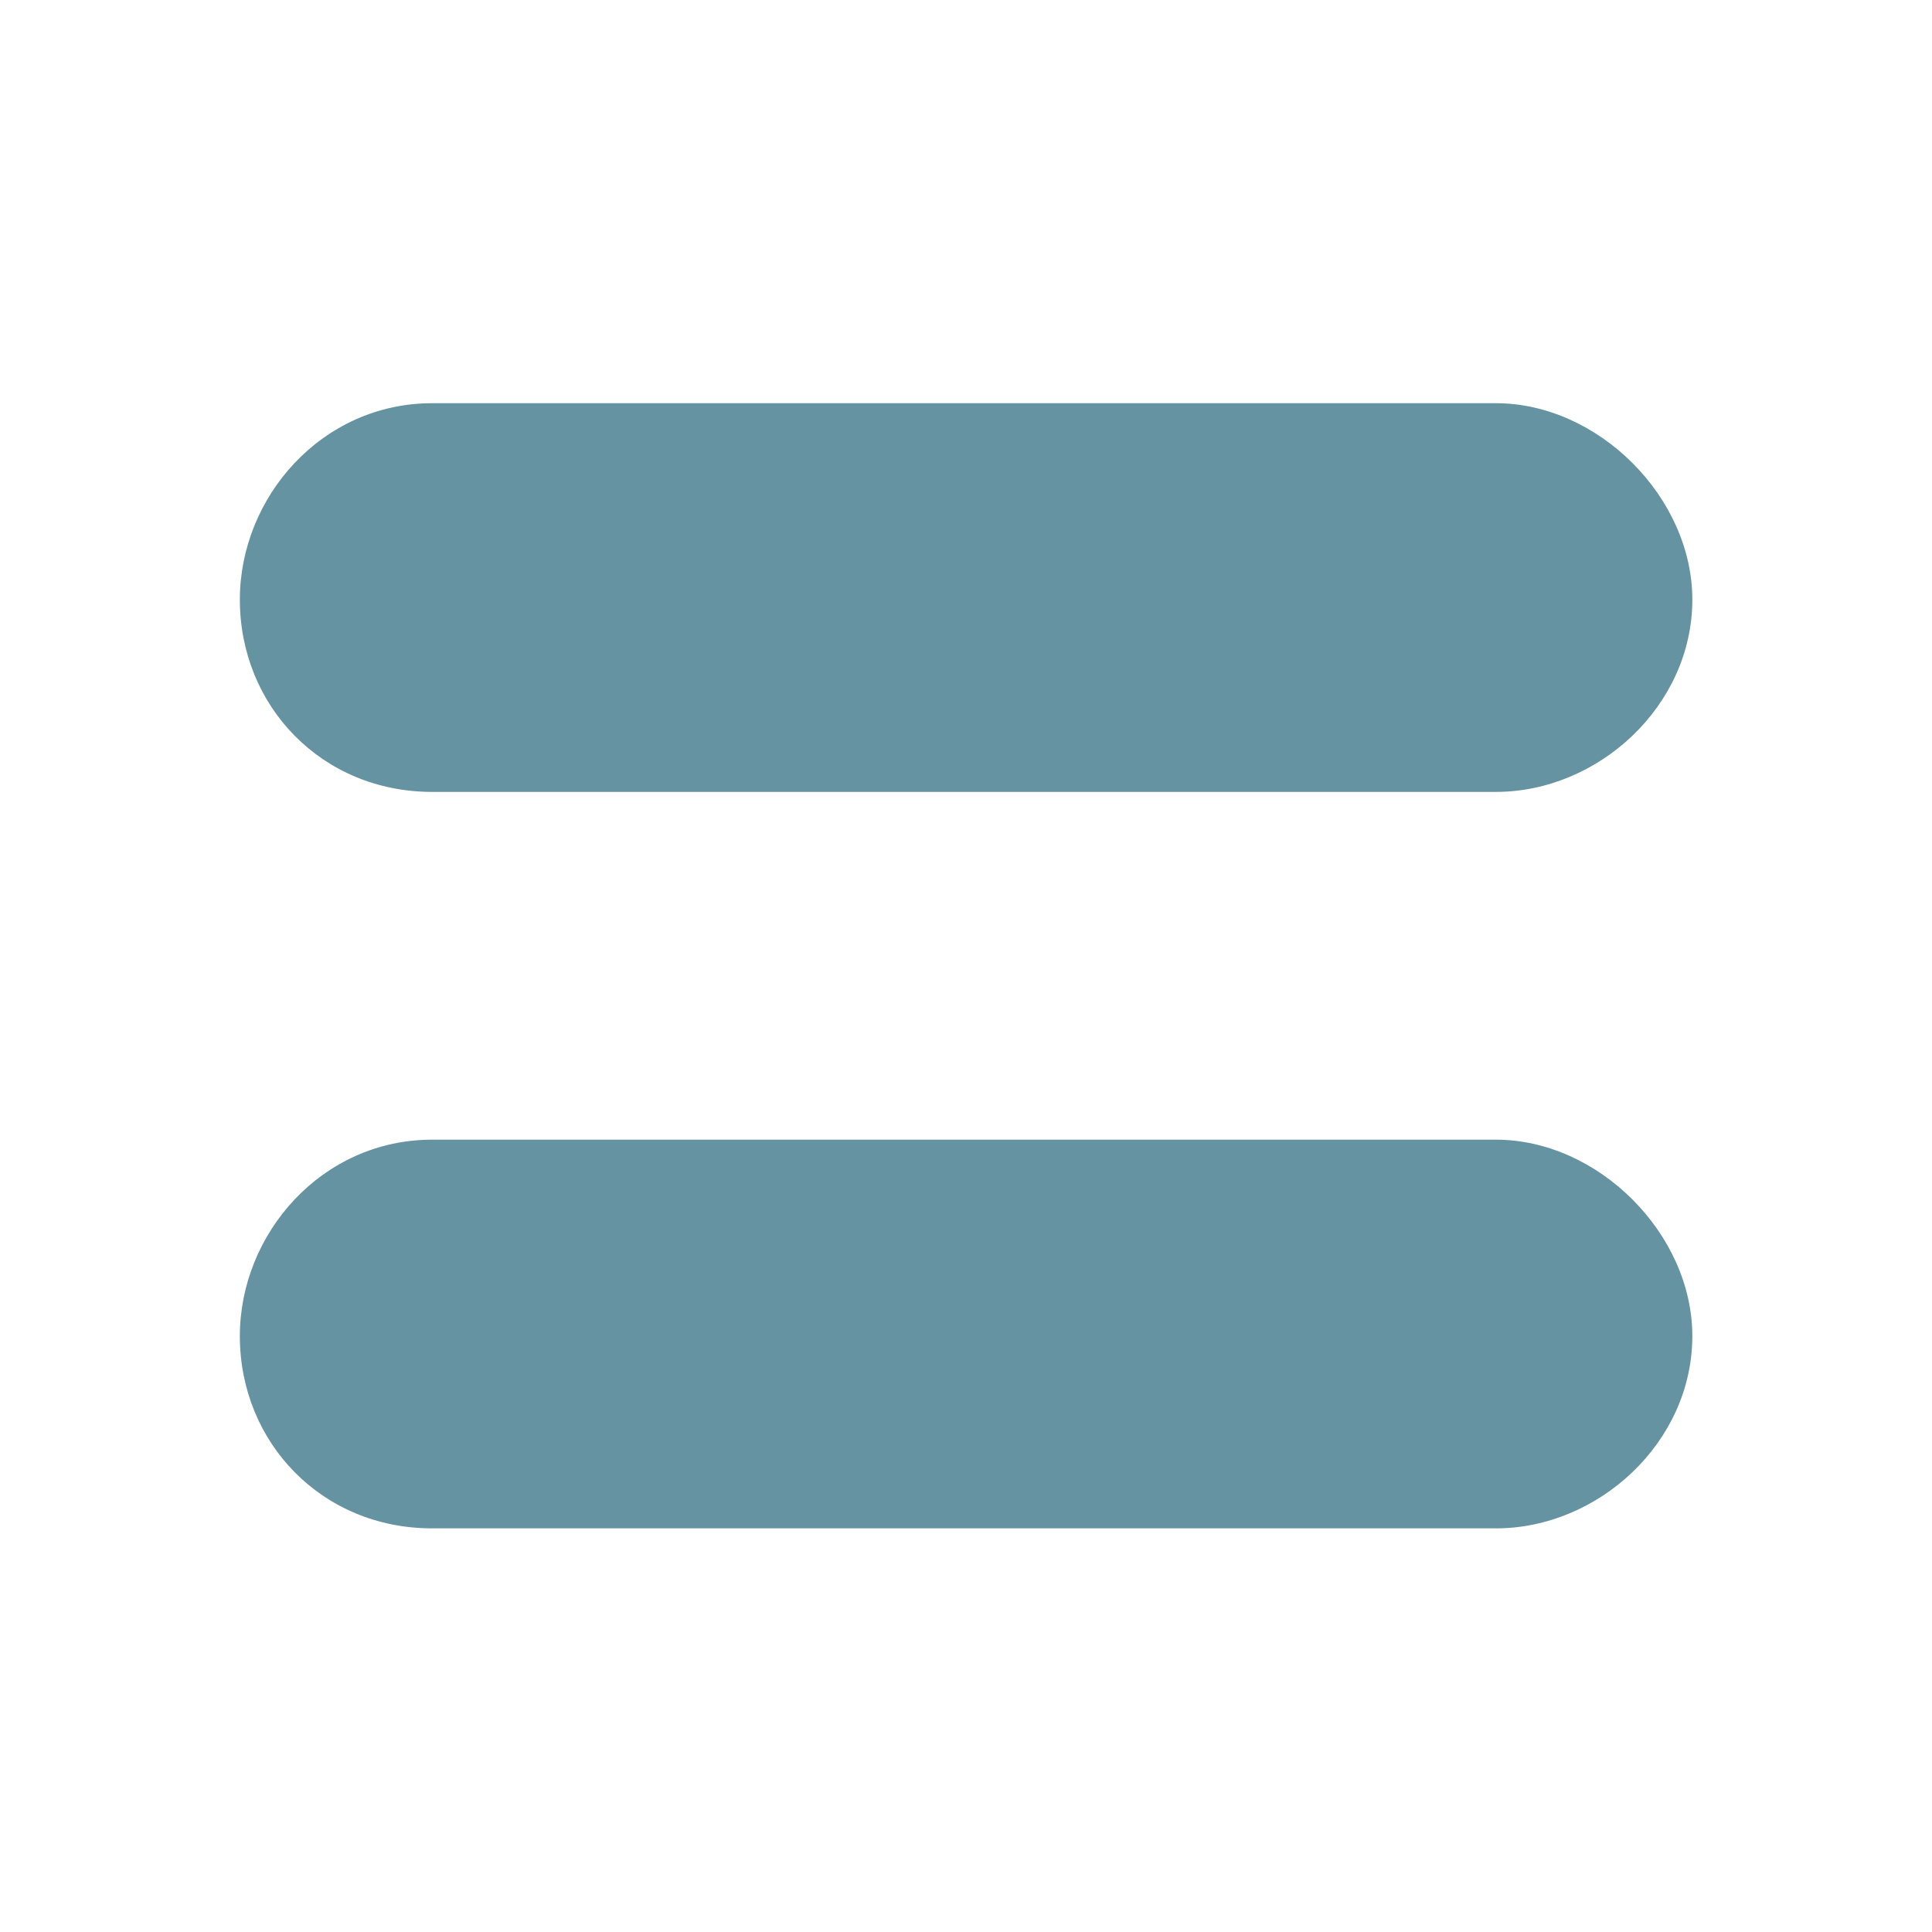
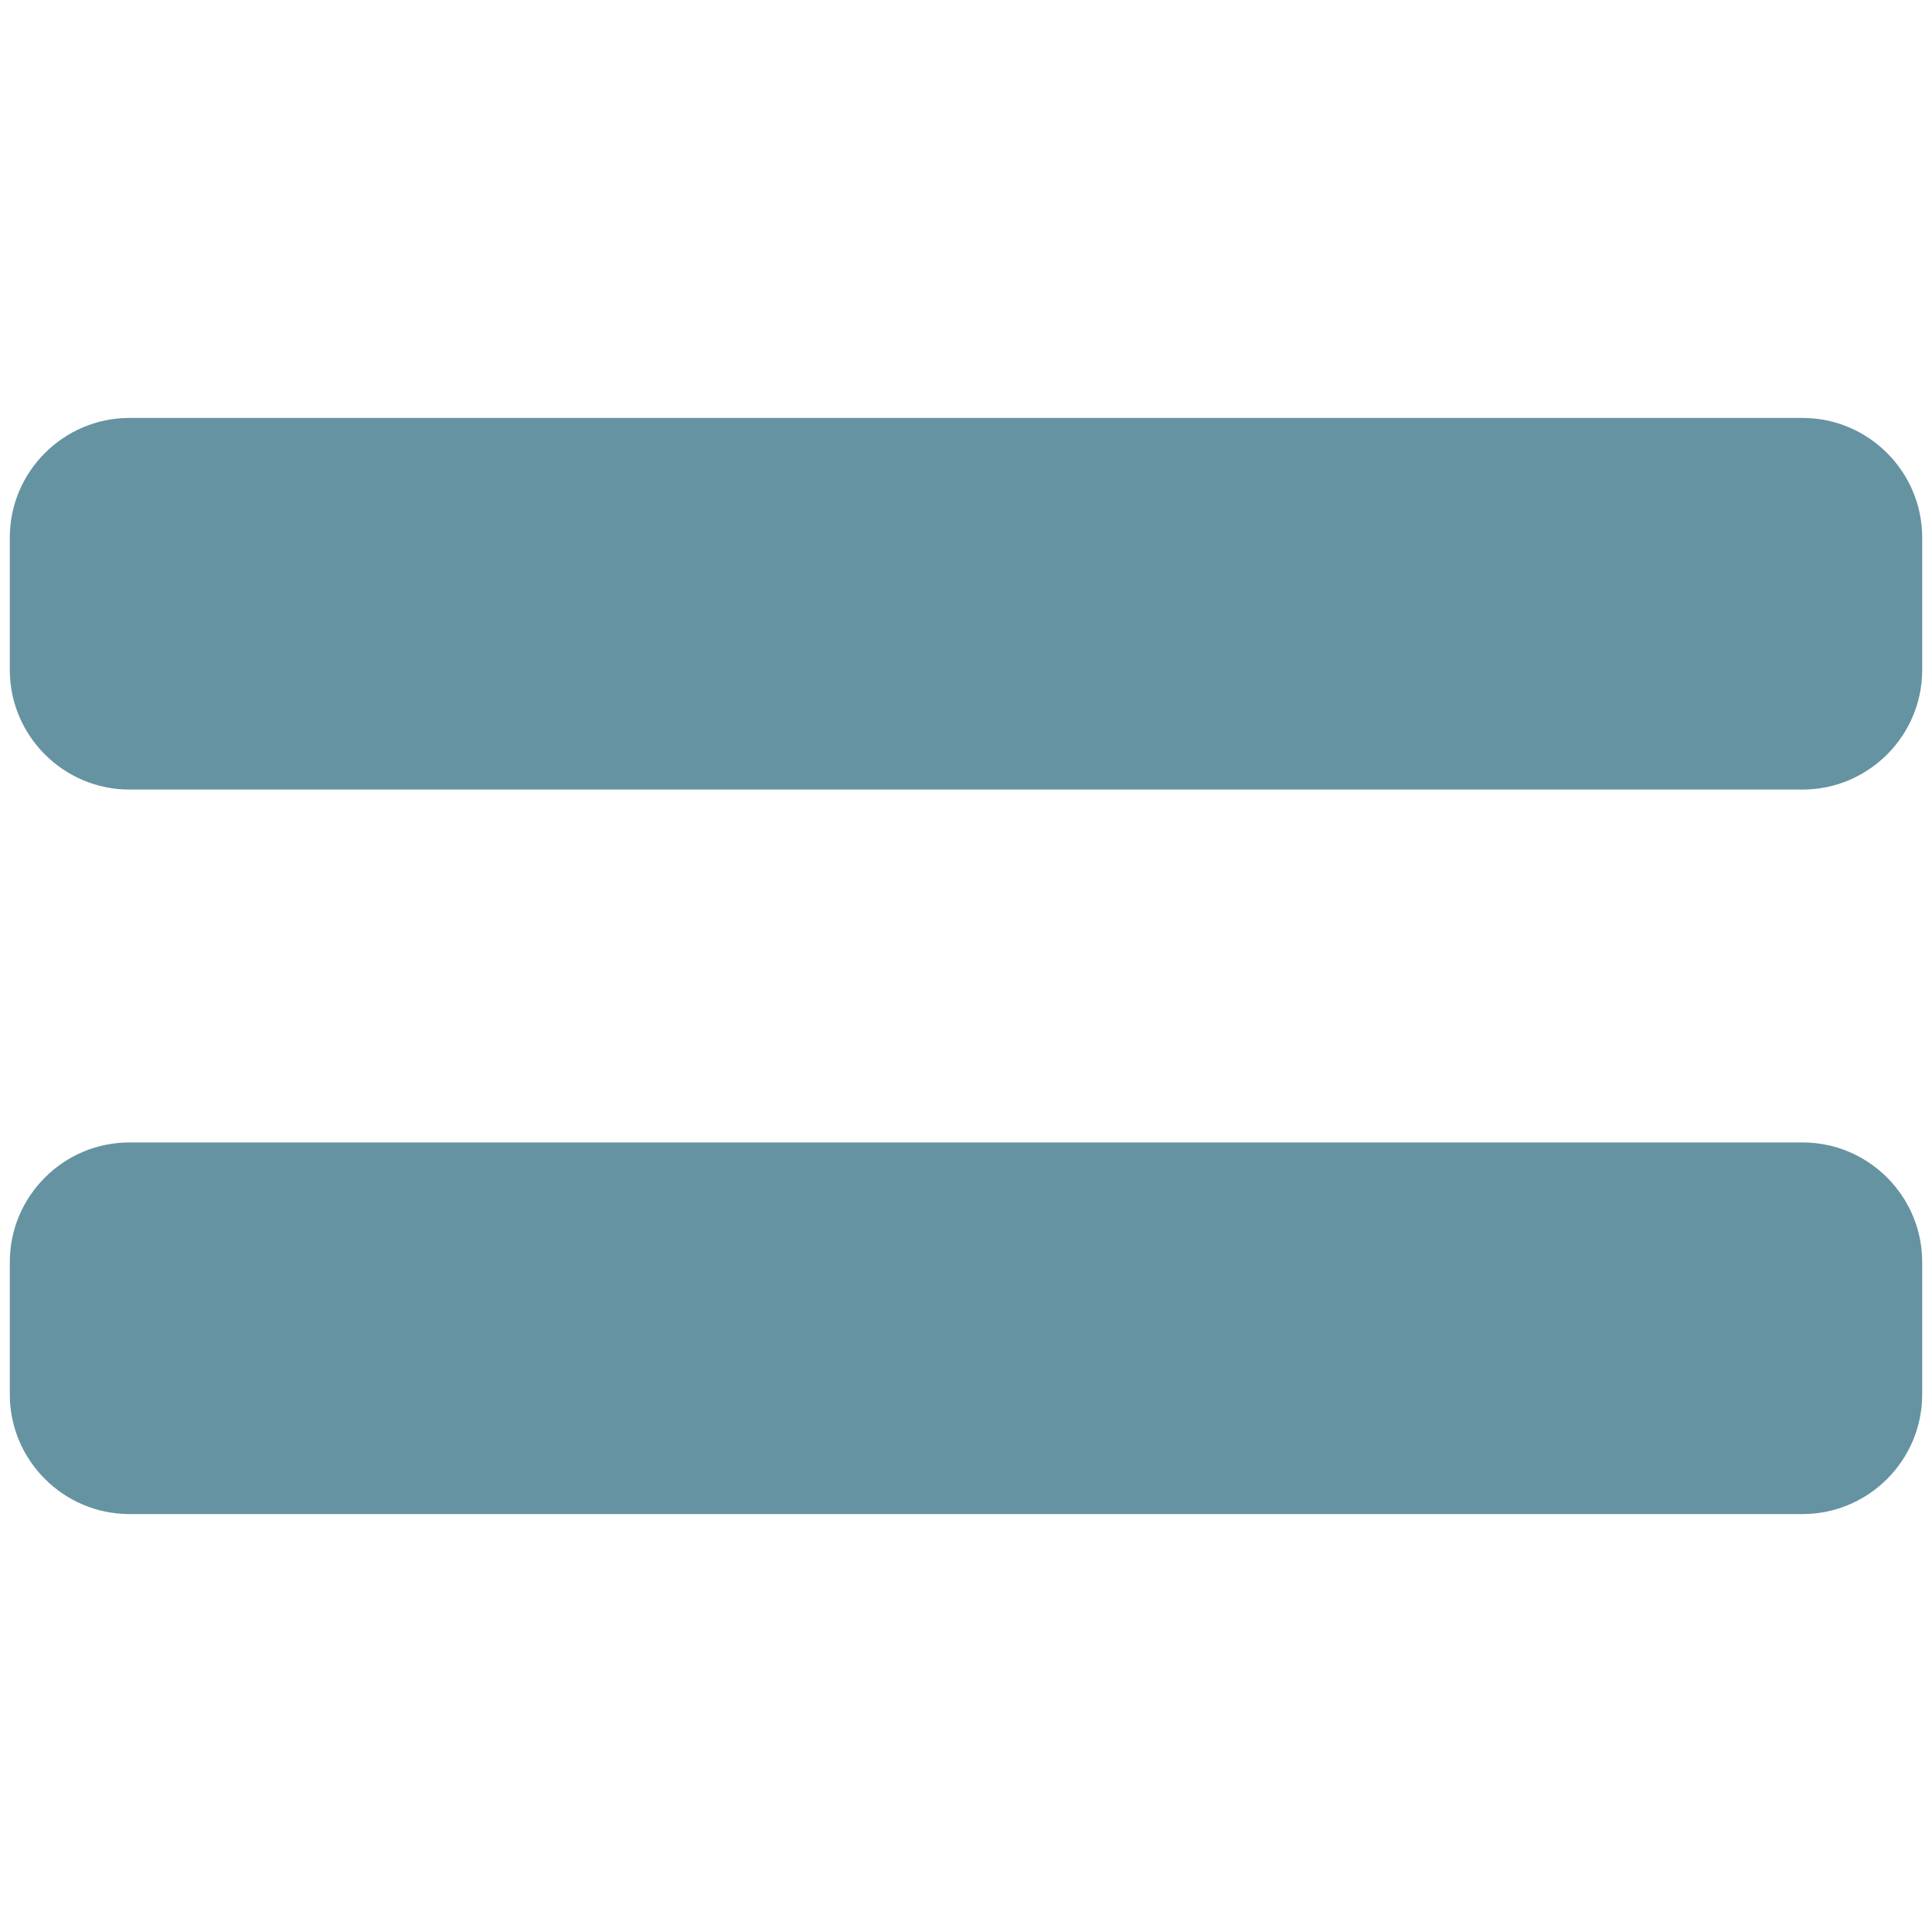
- <svg xmlns="http://www.w3.org/2000/svg" version="1.1" xml:space="preserve" style="fill-rule:evenodd;clip-rule:evenodd;stroke-linejoin:round;stroke-miterlimit:2" id="svg6" viewBox="0 0 128 128">
-   <defs id="defs10" />
-   <g transform="matrix(22.5893,0,0,22.5893,-1450.2,-1722.15)" id="g4">
-     <g aria-label="=" id="text2" style="fill:#6593a2">
-       <path d="m 65.466,78.56 h 3.12 c 0.3,0 0.576,-0.252 0.576,-0.564 0,-0.3 -0.276,-0.576 -0.576,-0.576 h -3.12 c -0.324,0 -0.564,0.276 -0.564,0.576 0,0.312 0.24,0.564 0.564,0.564 z m 0,2.16 h 3.12 c 0.3,0 0.576,-0.252 0.576,-0.564 0,-0.3 -0.276,-0.576 -0.576,-0.576 h -3.12 c -0.324,0 -0.564,0.276 -0.564,0.576 0,0.312 0.24,0.564 0.564,0.564 z" id="path12" />
-     </g>
+ <svg xmlns="http://www.w3.org/2000/svg" width="128" height="128" version="1.1" id="svg150337">
+   <defs id="defs150341" />
+   <g id="g1479">
+     <path d="m 8.57,75.69 c -4.36,0 -7.92,3.56 -7.92,7.92 v 8.78 c 0,4.36 3.56,7.92 7.92,7.92 h 110.86 c 4.36,0 7.92,-3.56 7.92,-7.92 v -8.78 c 0,-4.36 -3.56,-7.92 -7.92,-7.92 z" id="path150333" style="fill:#6593a2;fill-opacity:1" />
+     <path d="m 8.57,27.69 c -4.36,0 -7.92,3.56 -7.92,7.92 v 8.78 c 0,4.36 3.56,7.92 7.92,7.92 h 110.86 c 4.36,0 7.92,-3.56 7.92,-7.92 v -8.78 c 0,-4.36 -3.56,-7.92 -7.92,-7.92 z" id="path150463" style="fill:#6593a2;fill-opacity:1" />
  </g>
</svg>
